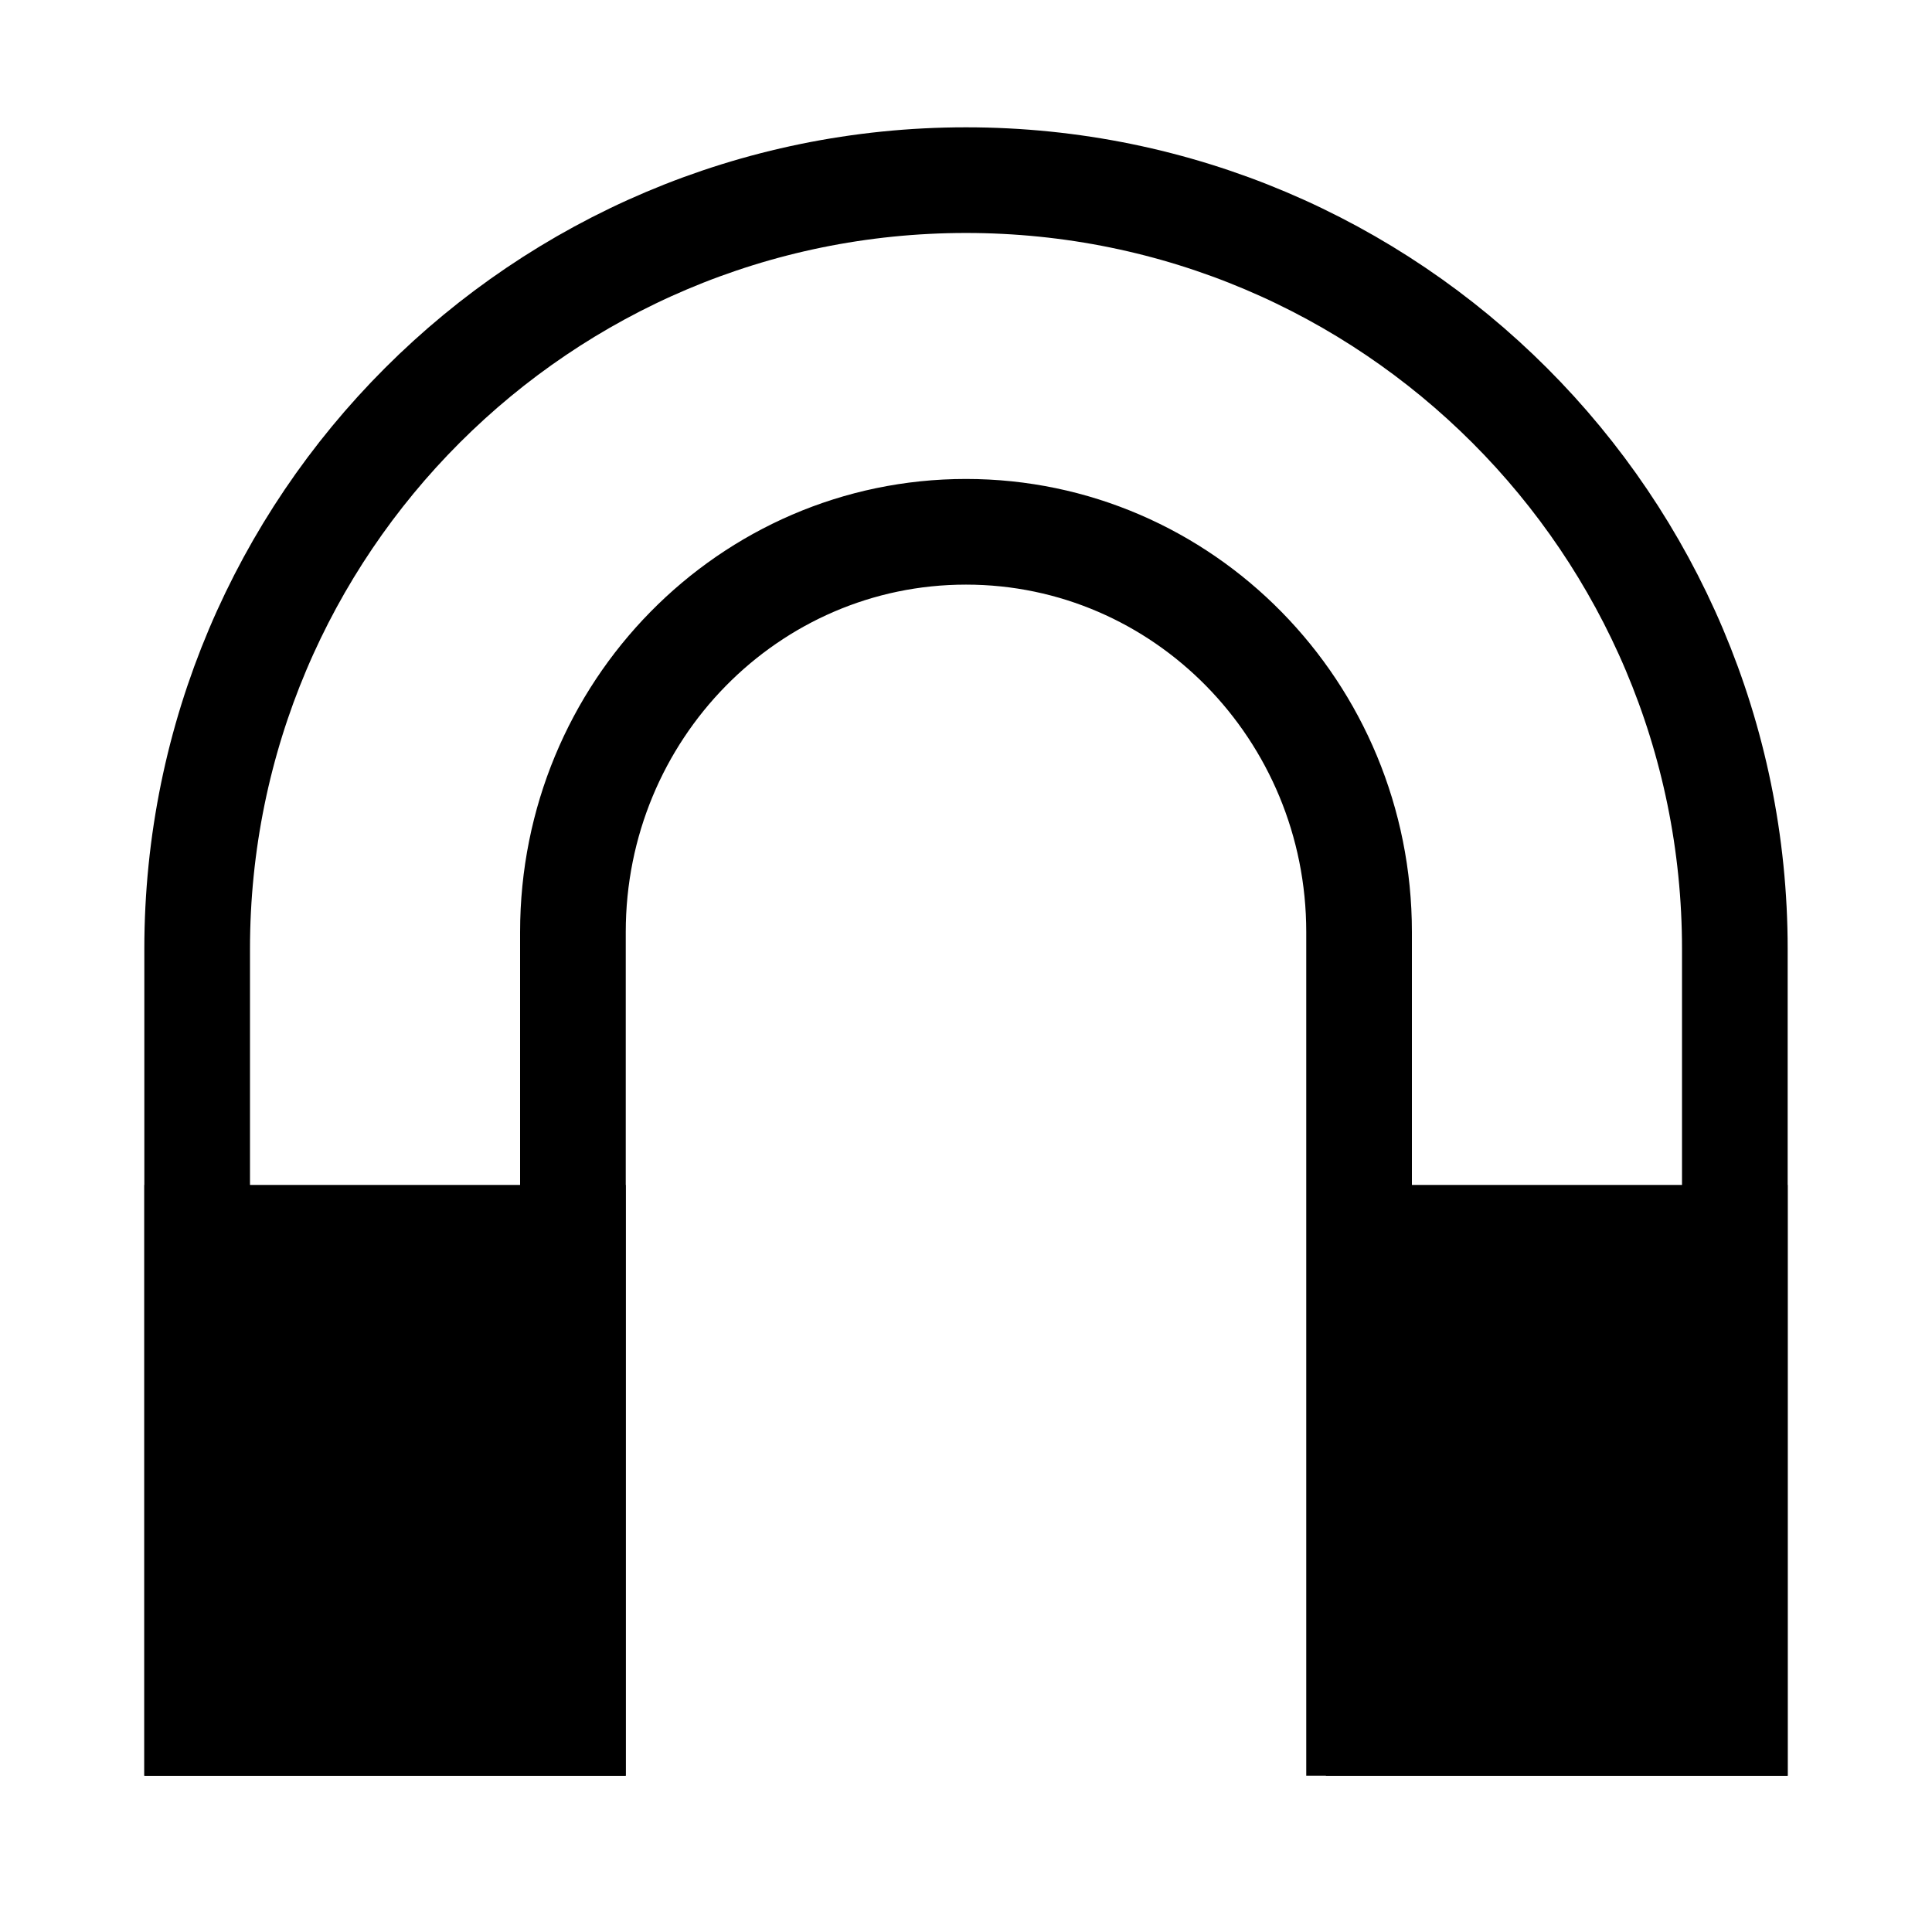
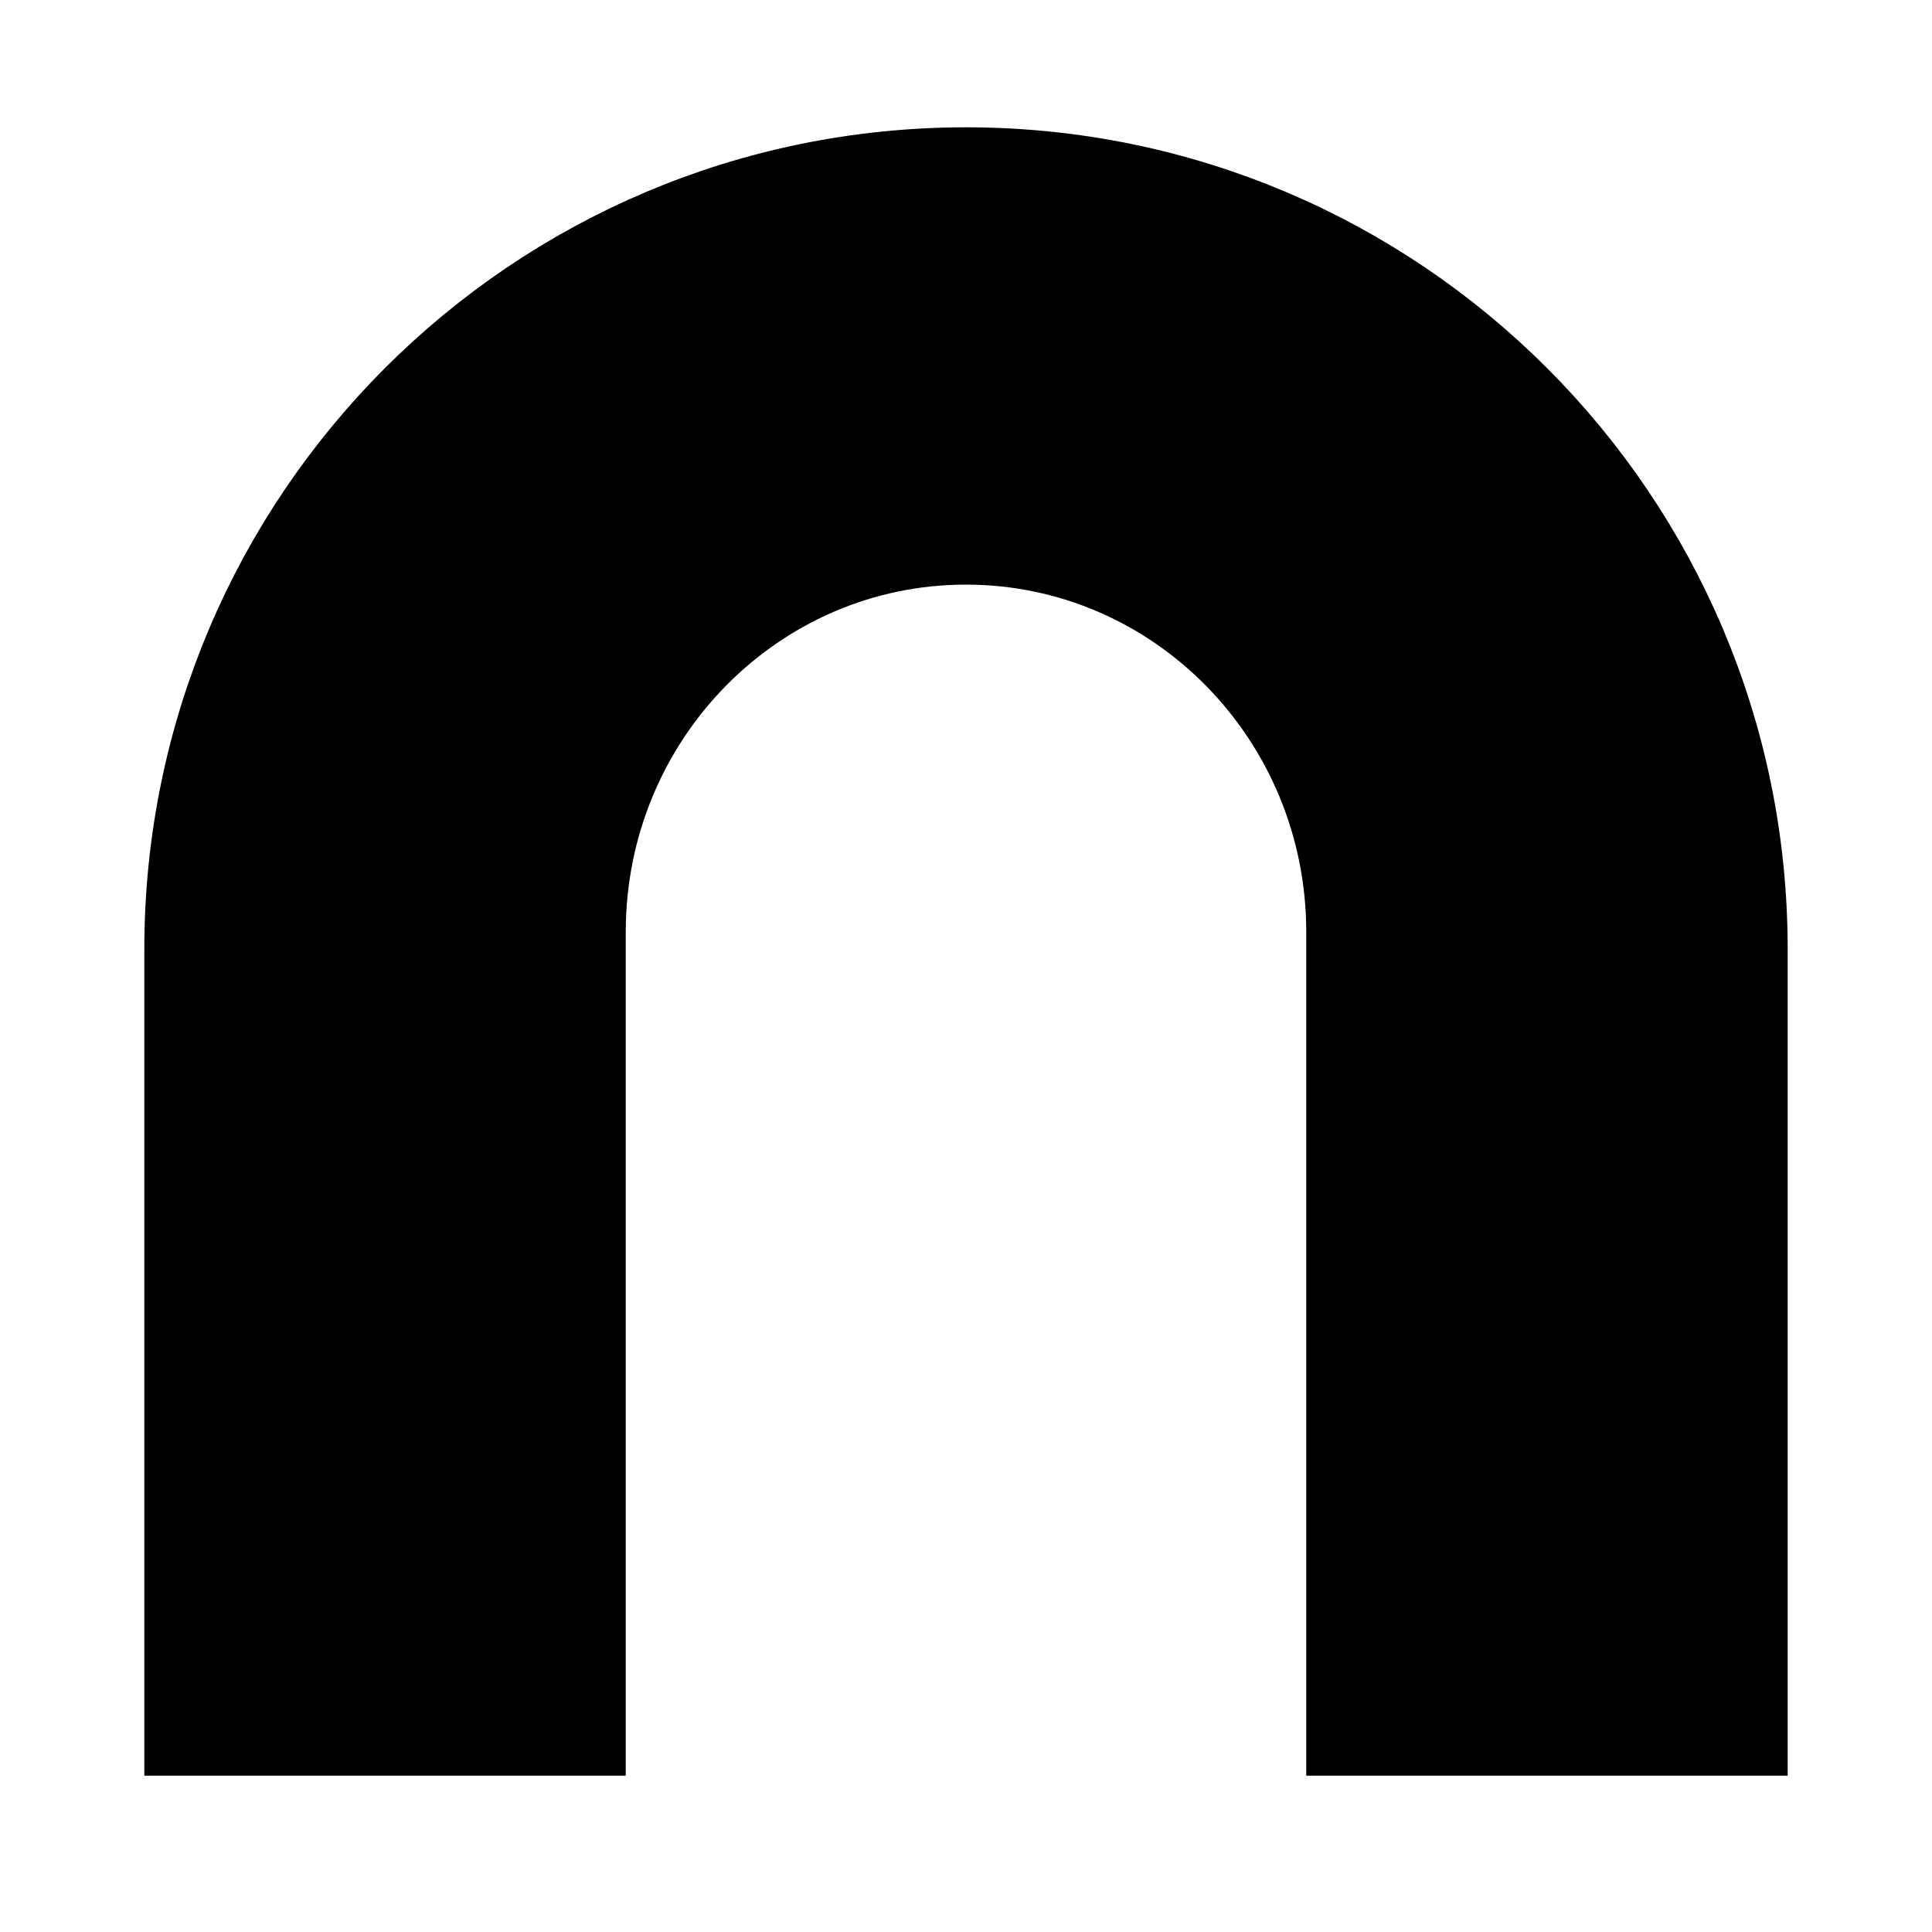
<svg xmlns="http://www.w3.org/2000/svg" id="Layer_1" data-name="Layer 1" viewBox="0 0 512 512">
  <defs>
-     <style>.cls-1{fill:none;}.cls-1,.cls-2{stroke:#000;stroke-miterlimit:10;stroke-width:28px;}</style>
+     <style>.cls-1{stroke:#000;stroke-miterlimit:10;stroke-width:28px;}</style>
  </defs>
  <path class="cls-1" d="M360.17,456.58V247c0-58.58-46.64-106.07-104.17-106.07S151.83,188.39,151.83,247V456.58H52.25V251.49C52.25,139,143.47,47.74,256,47.74S459.75,139,459.75,251.49V456.58Z" />
-   <rect class="cls-2" x="52.25" y="328.02" width="99.57" height="128.56" />
-   <rect class="cls-2" x="365.38" y="328.02" width="94.37" height="128.56" />
</svg>
